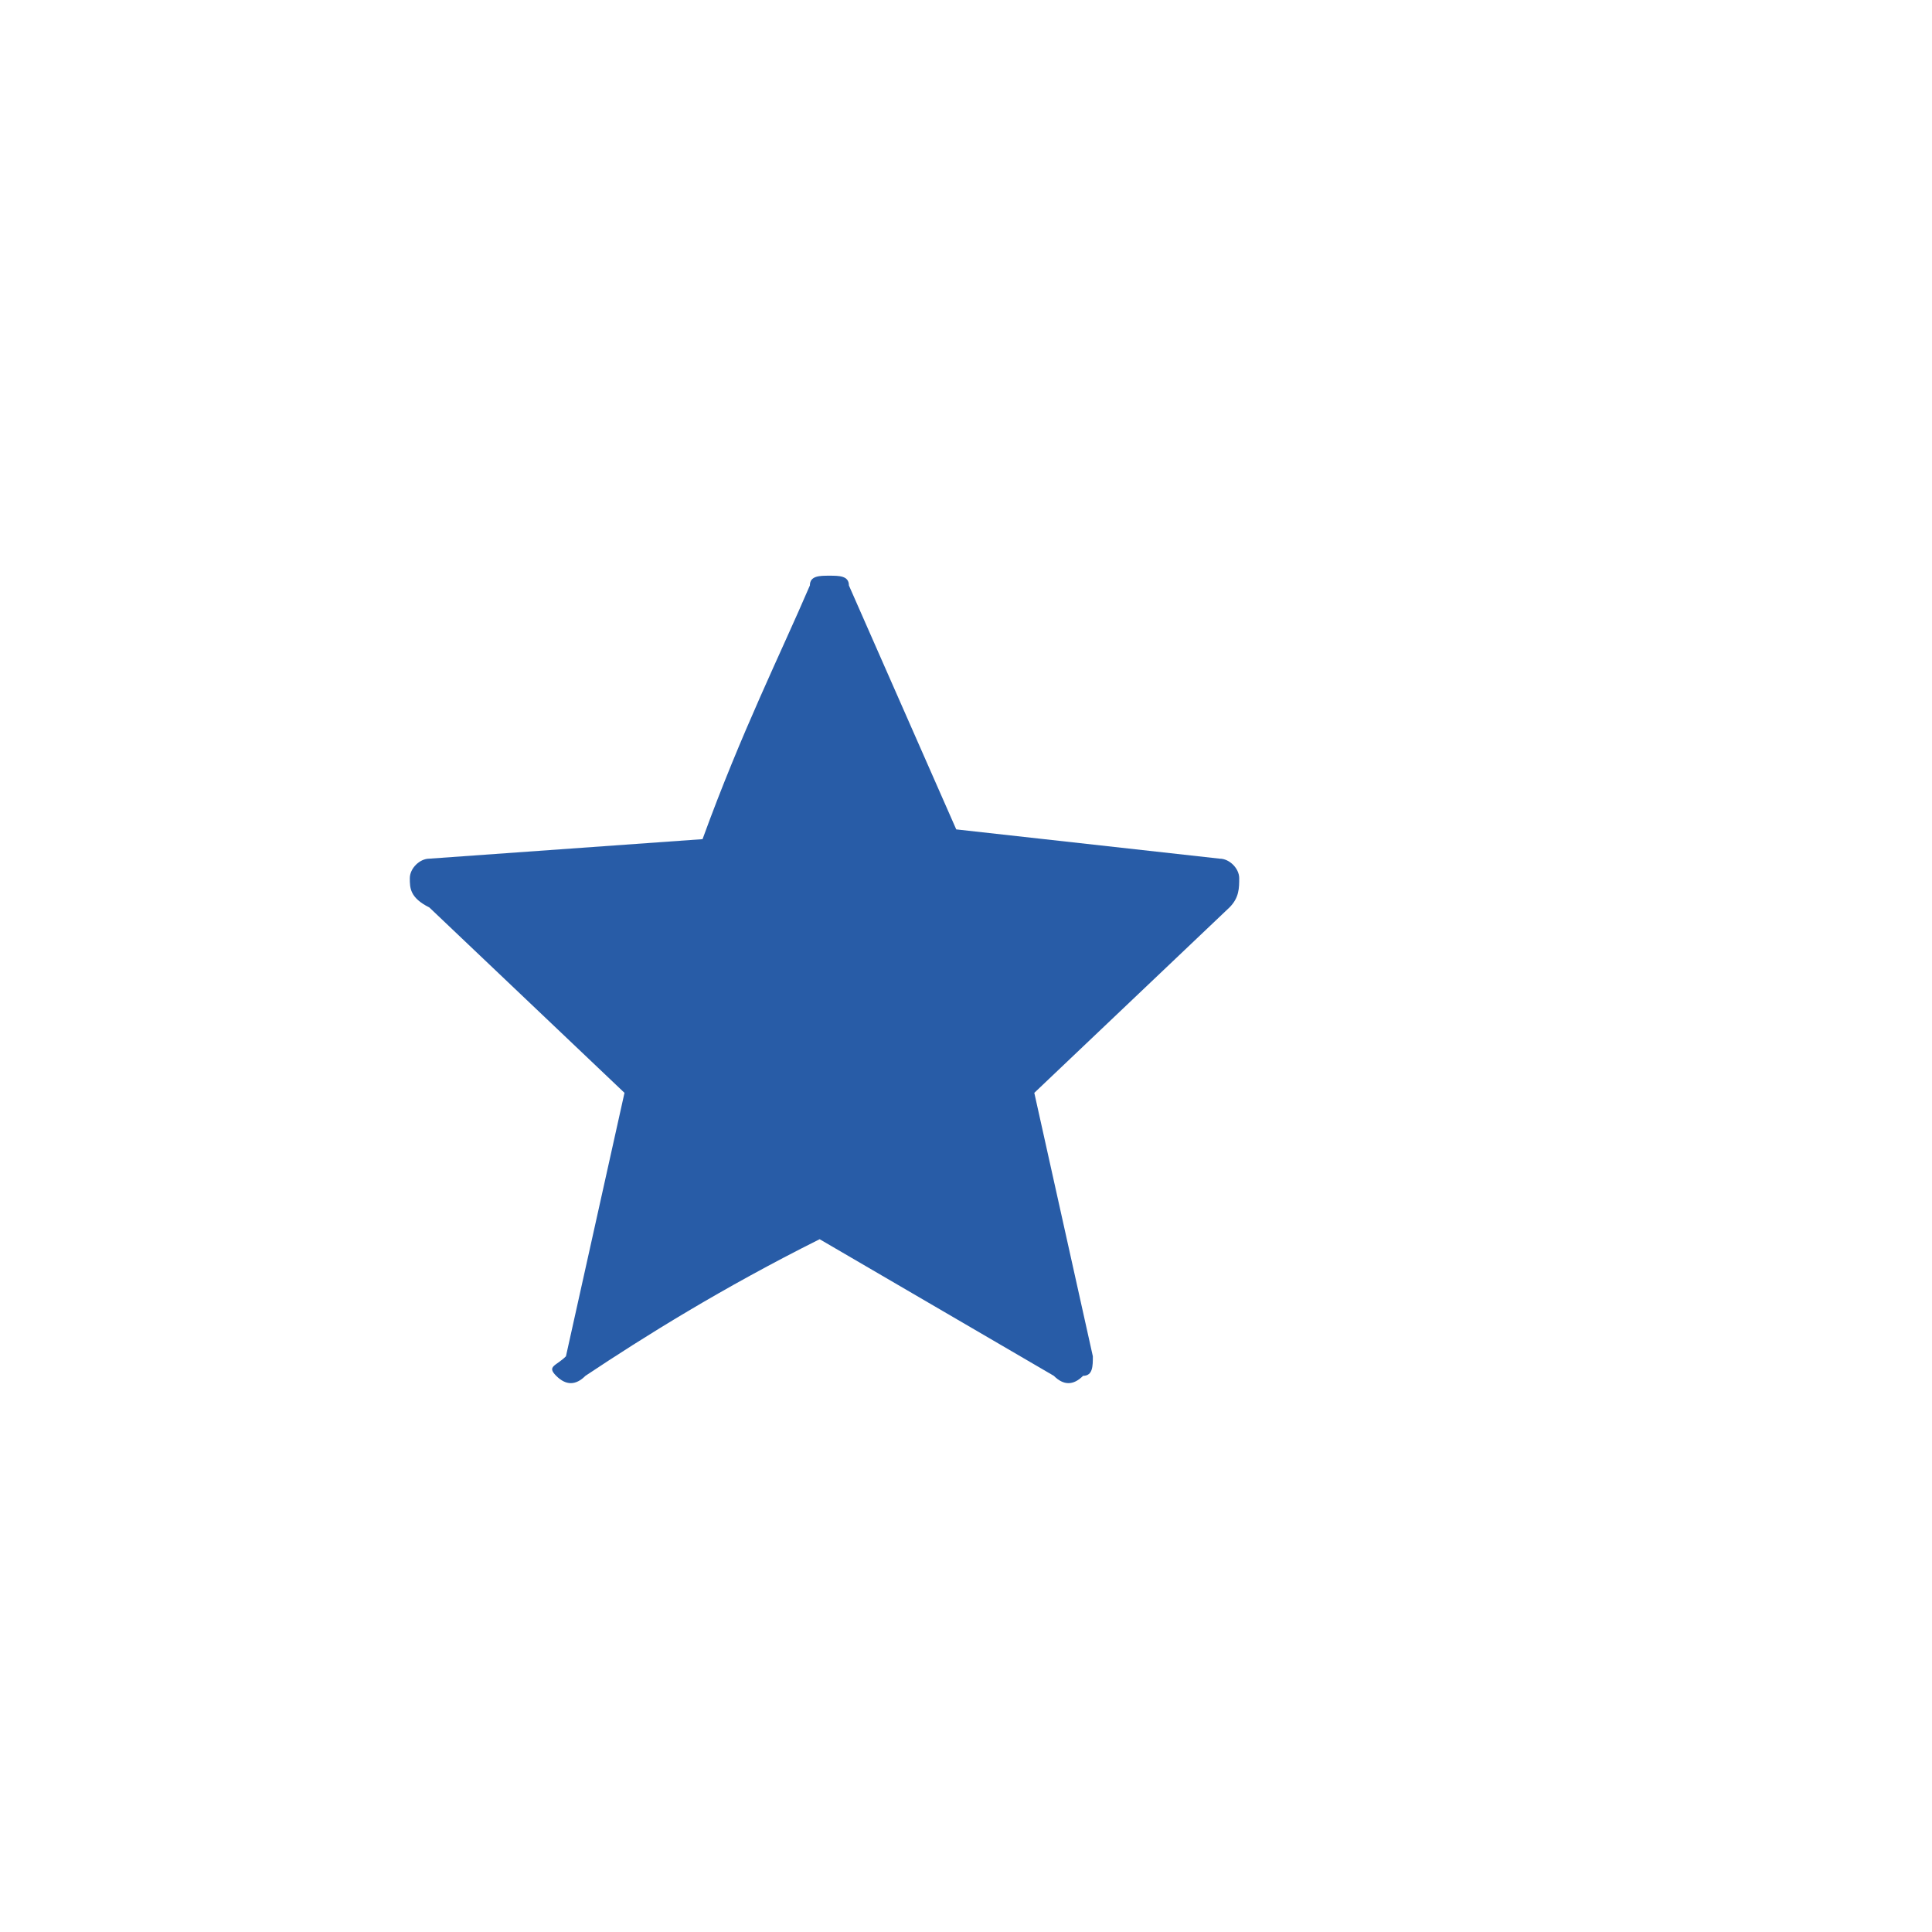
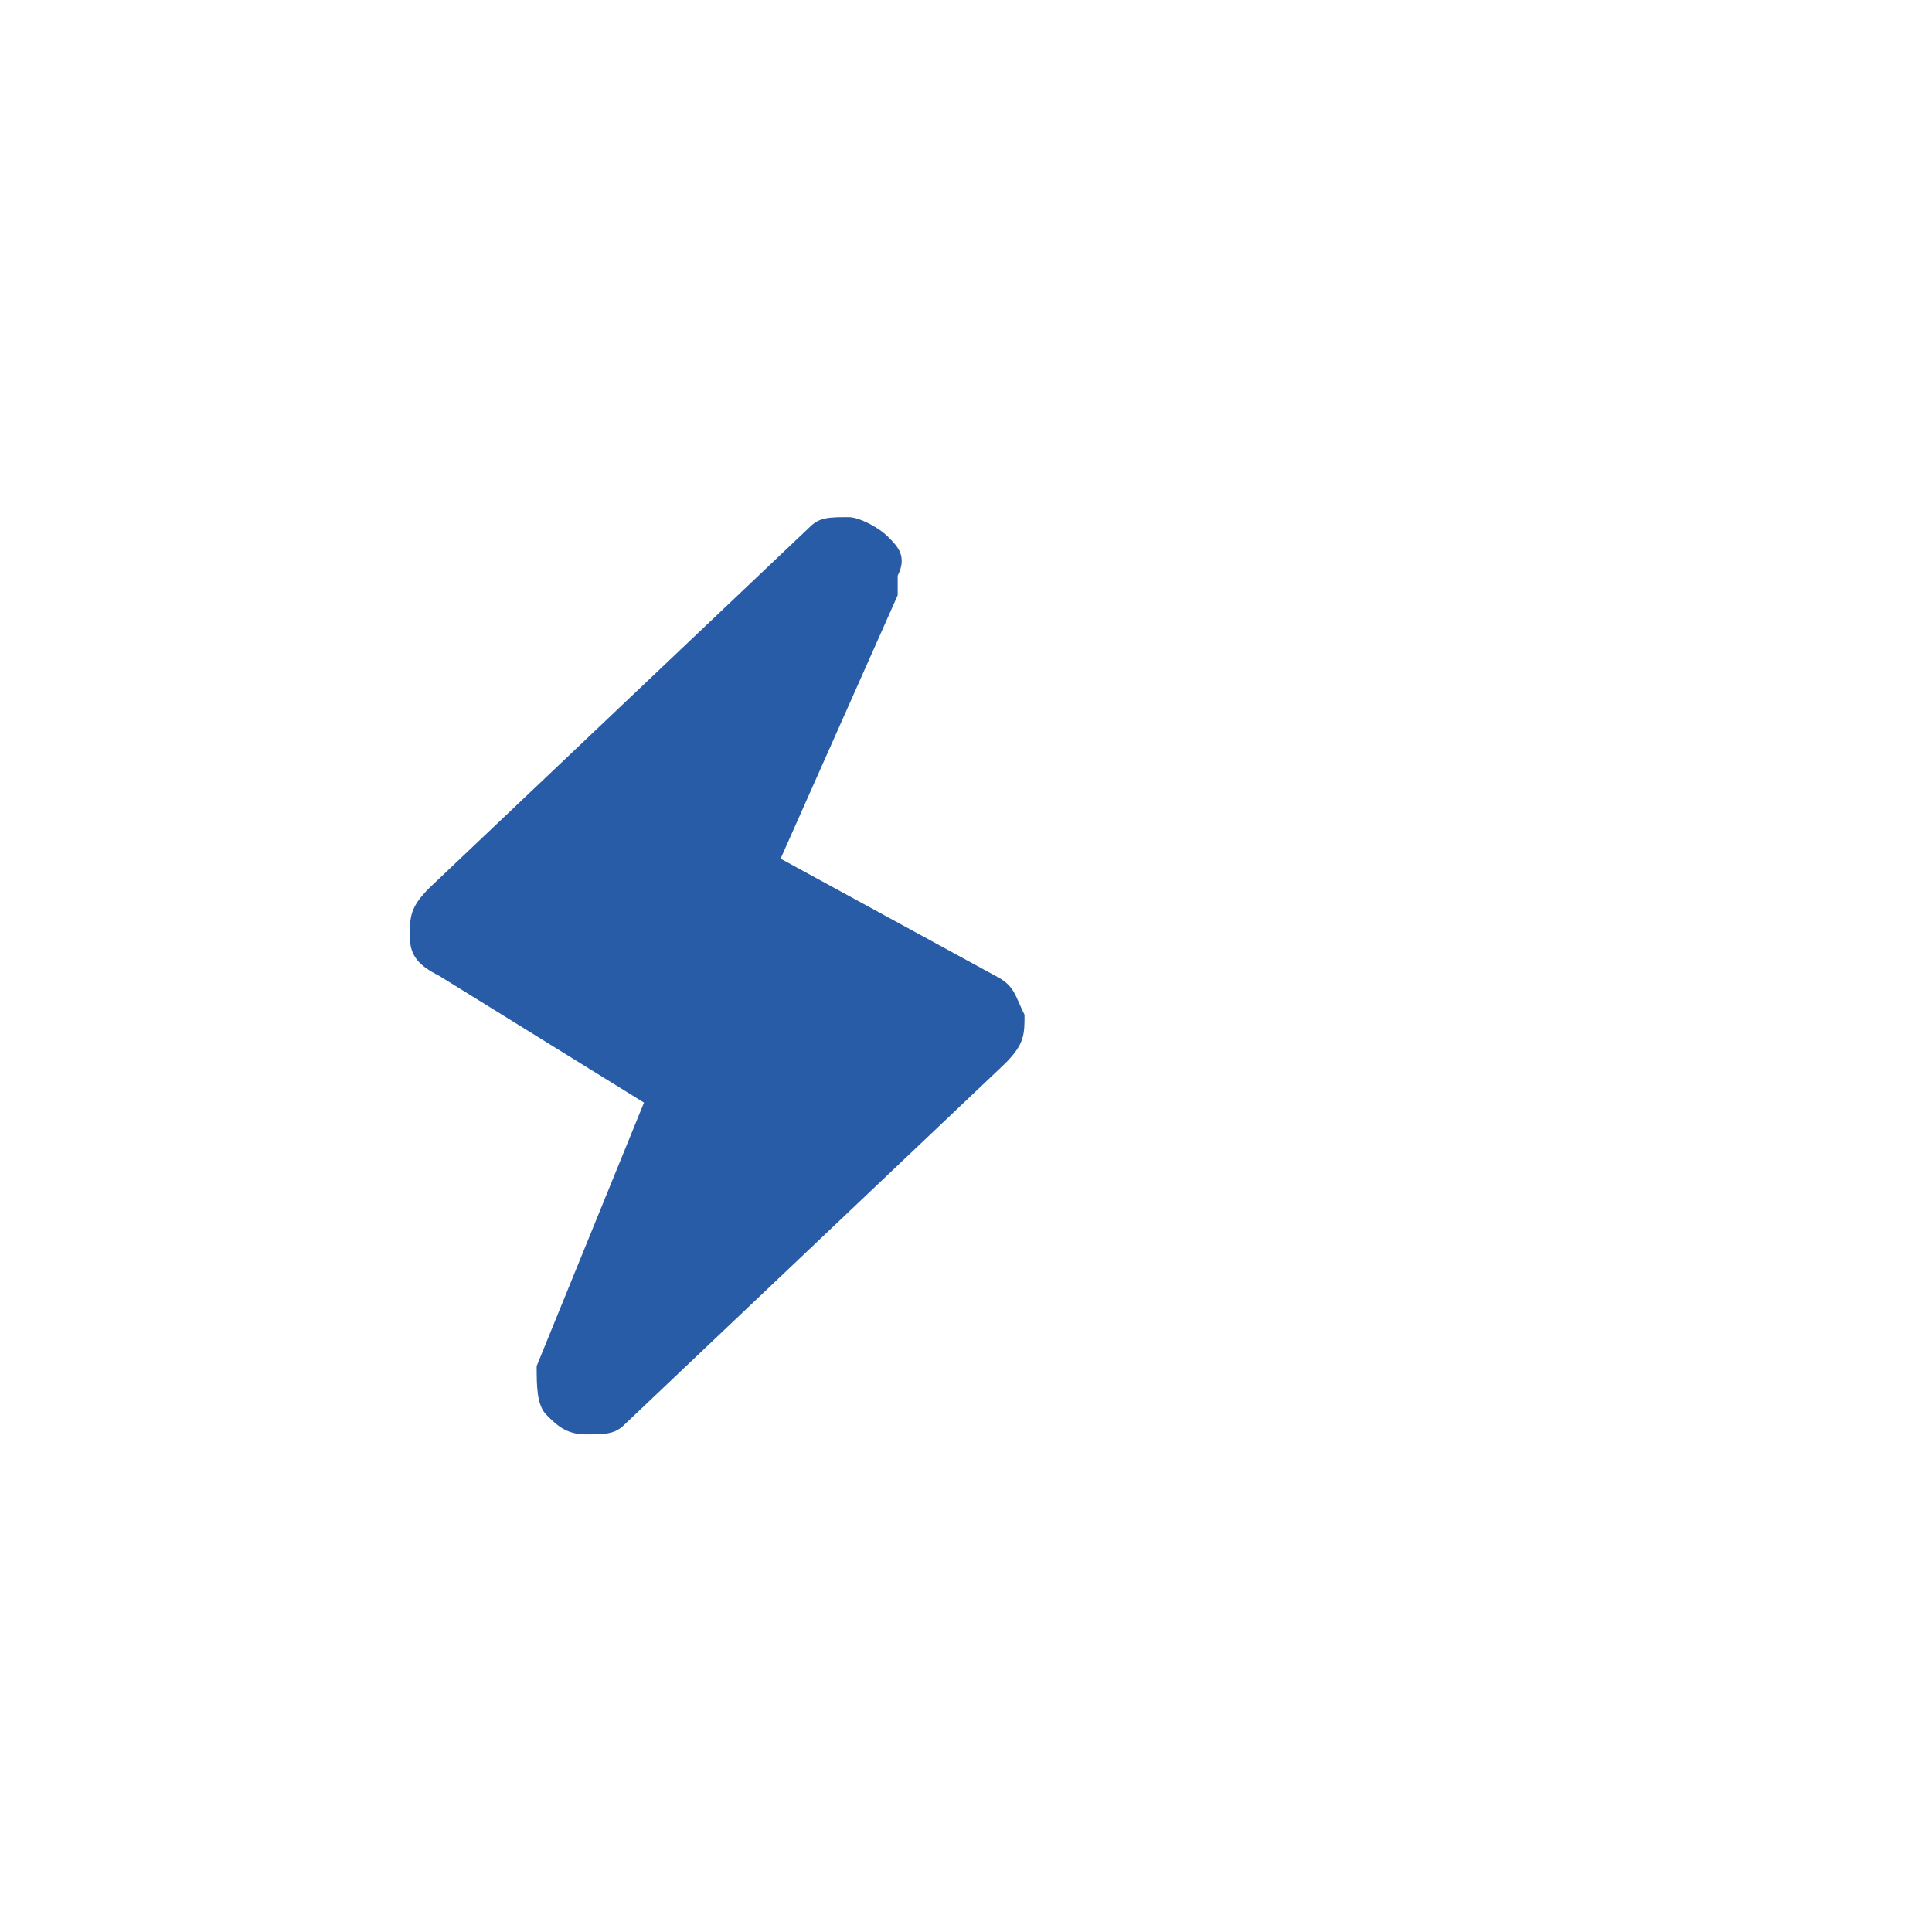
<svg xmlns="http://www.w3.org/2000/svg" version="1.1" id="Слой_1" x="0px" y="0px" viewBox="0 0 19.8 19.8" style="enable-background:new 0 0 19.8 19.8;" xml:space="preserve">
  <style type="text/css">
	.st0{fill:#285CA7;}
</style>
  <g>
-     <path class="st0" d="M7.2,8.6C7.6,7.5,8,6.7,8.3,6c0-0.1,0.1-0.1,0.2-0.1s0.2,0,0.2,0.1l1.1,2.5l2.7,0.3c0.1,0,0.2,0.1,0.2,0.2   c0,0.1,0,0.2-0.1,0.3l-2,1.9l0.6,2.7c0,0.1,0,0.2-0.1,0.2c-0.1,0.1-0.2,0.1-0.3,0l-2.4-1.4c-1,0.5-1.8,1-2.4,1.4   c-0.1,0.1-0.2,0.1-0.3,0S5.7,14,5.8,13.9l0.6-2.7l-2-1.9C4.2,9.2,4.2,9.1,4.2,9c0-0.1,0.1-0.2,0.2-0.2L7.2,8.6z" />
+     <path class="st0" d="M10.2,10c0.2,0.1,0.2,0.2,0.3,0.4c0,0.2,0,0.3-0.2,0.5l-3.9,3.7c-0.1,0.1-0.2,0.1-0.4,0.1   c-0.2,0-0.3-0.1-0.4-0.2S5.5,14.2,5.5,14l1.1-2.7L4.5,10C4.3,9.9,4.2,9.8,4.2,9.6c0-0.2,0-0.3,0.2-0.5l3.9-3.7   c0.1-0.1,0.2-0.1,0.4-0.1c0.1,0,0.3,0.1,0.4,0.2c0.1,0.1,0.2,0.2,0.1,0.4c0,0.1,0,0.2,0,0.2L8,8.8L10.2,10z" />
  </g>
</svg>
